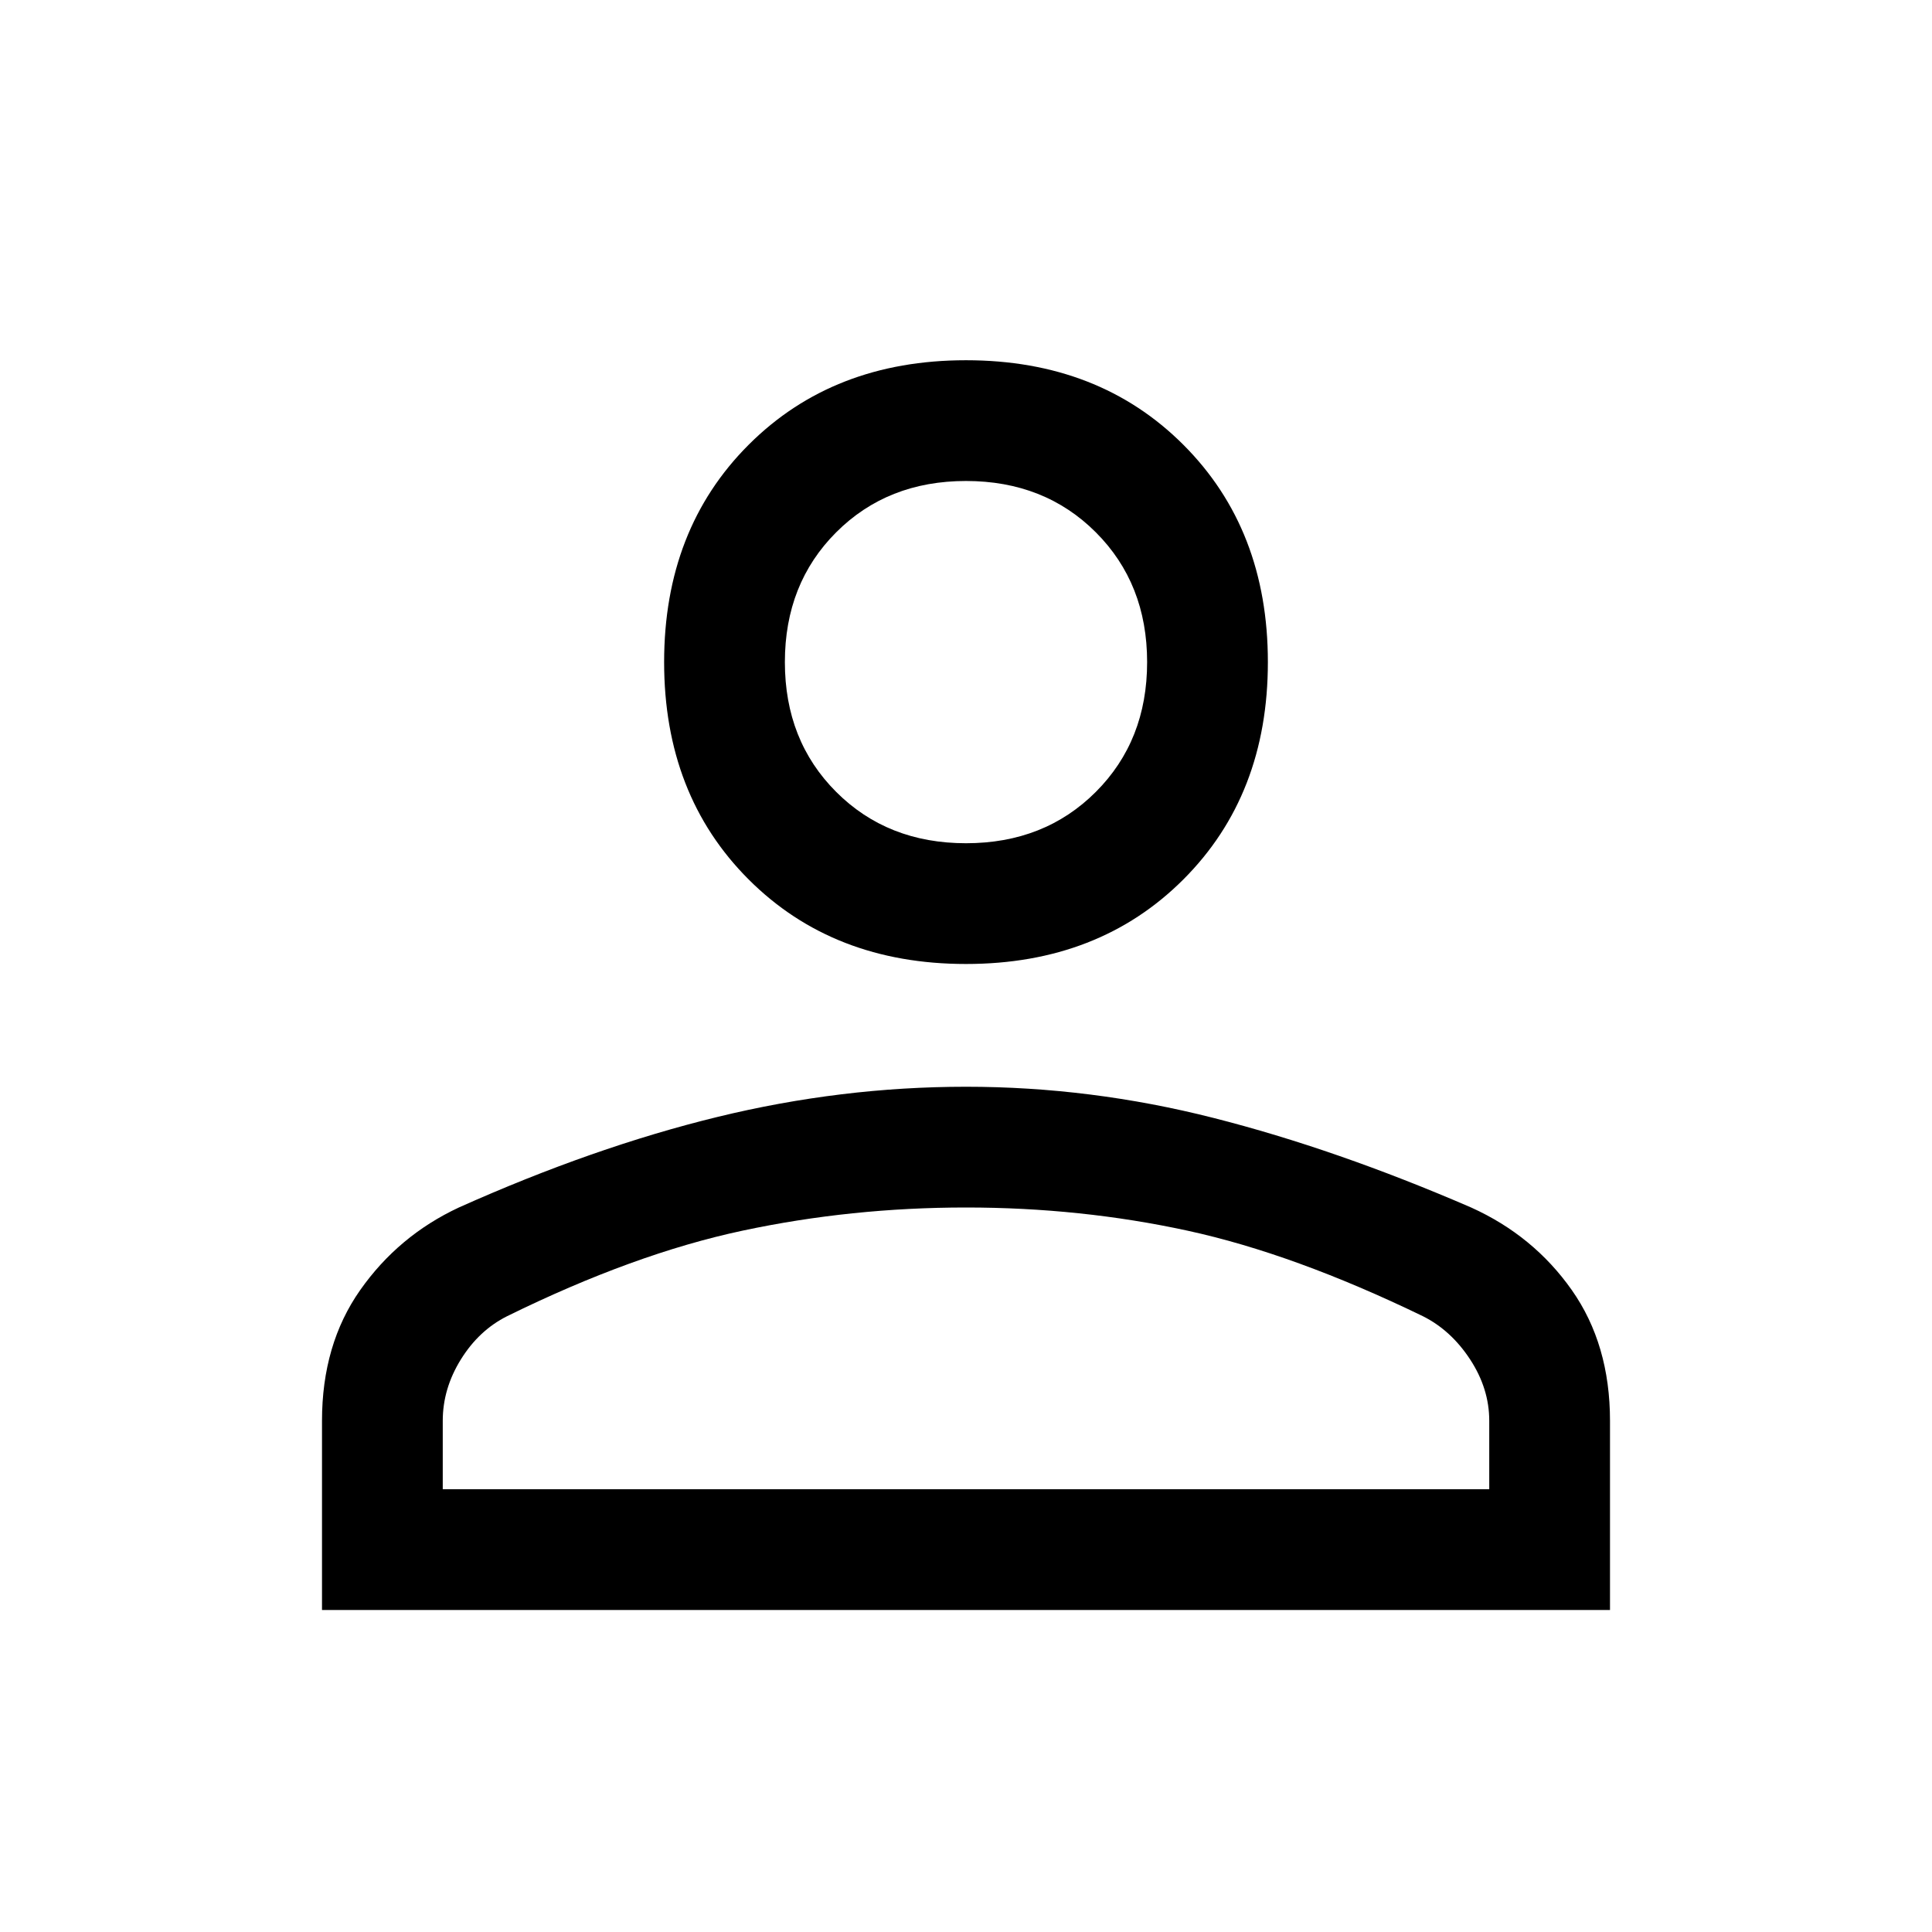
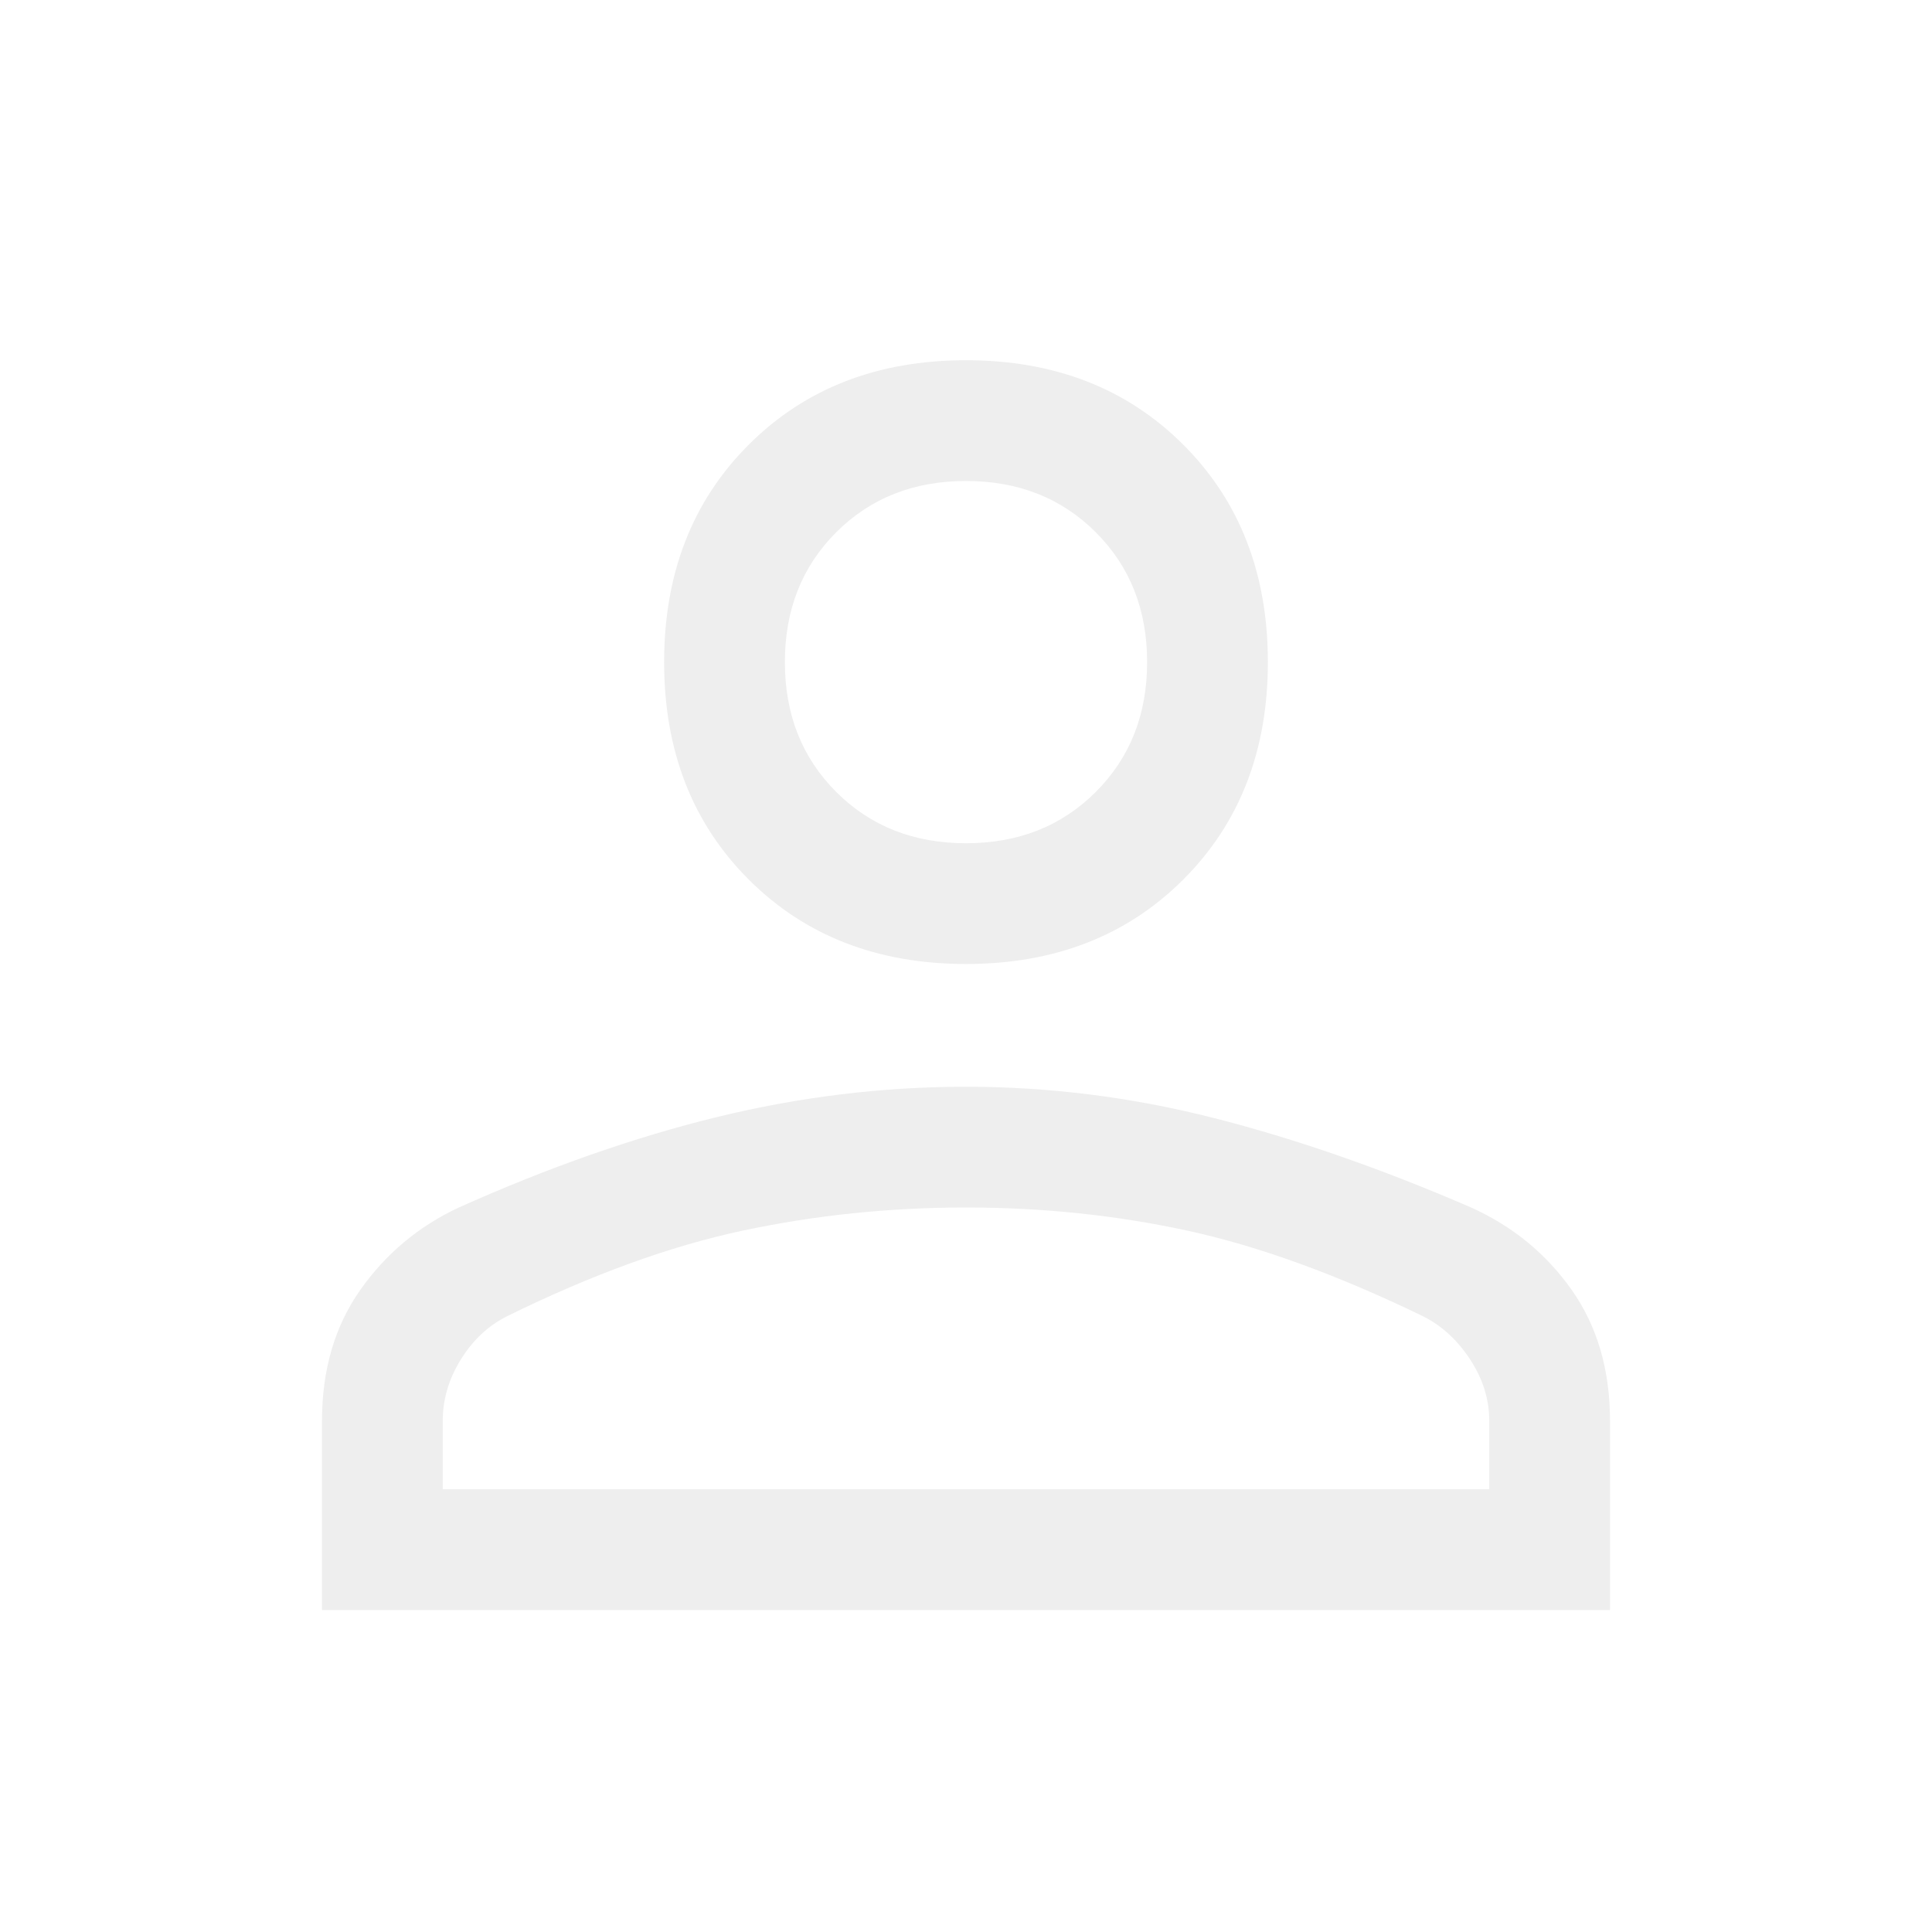
- <svg xmlns="http://www.w3.org/2000/svg" height="48" width="48">
+ <svg xmlns="http://www.w3.org/2000/svg" fill="#eee" height="48" width="48">
  <path d="M24 23.95q-3.3 0-5.4-2.1-2.1-2.1-2.1-5.4 0-3.3 2.1-5.4 2.1-2.1 5.4-2.1 3.3 0 5.4 2.1 2.1 2.1 2.1 5.4 0 3.3-2.1 5.4-2.1 2.1-5.4 2.1ZM8 40v-4.7q0-1.9.95-3.25T11.4 30q3.35-1.5 6.425-2.25Q20.9 27 24 27q3.1 0 6.15.775 3.05.775 6.4 2.225 1.55.7 2.5 2.05.95 1.35.95 3.25V40Zm3-3h26v-1.7q0-.8-.475-1.525-.475-.725-1.175-1.075-3.2-1.55-5.85-2.125Q26.85 30 24 30t-5.55.575q-2.7.575-5.85 2.125-.7.35-1.15 1.075Q11 34.5 11 35.3Zm13-16.05q1.95 0 3.225-1.275Q28.5 18.4 28.5 16.45q0-1.95-1.275-3.225Q25.95 11.95 24 11.95q-1.95 0-3.225 1.275Q19.5 14.5 19.5 16.45q0 1.95 1.275 3.225Q22.05 20.95 24 20.95Zm0-4.5ZM24 37Z" />
</svg>
